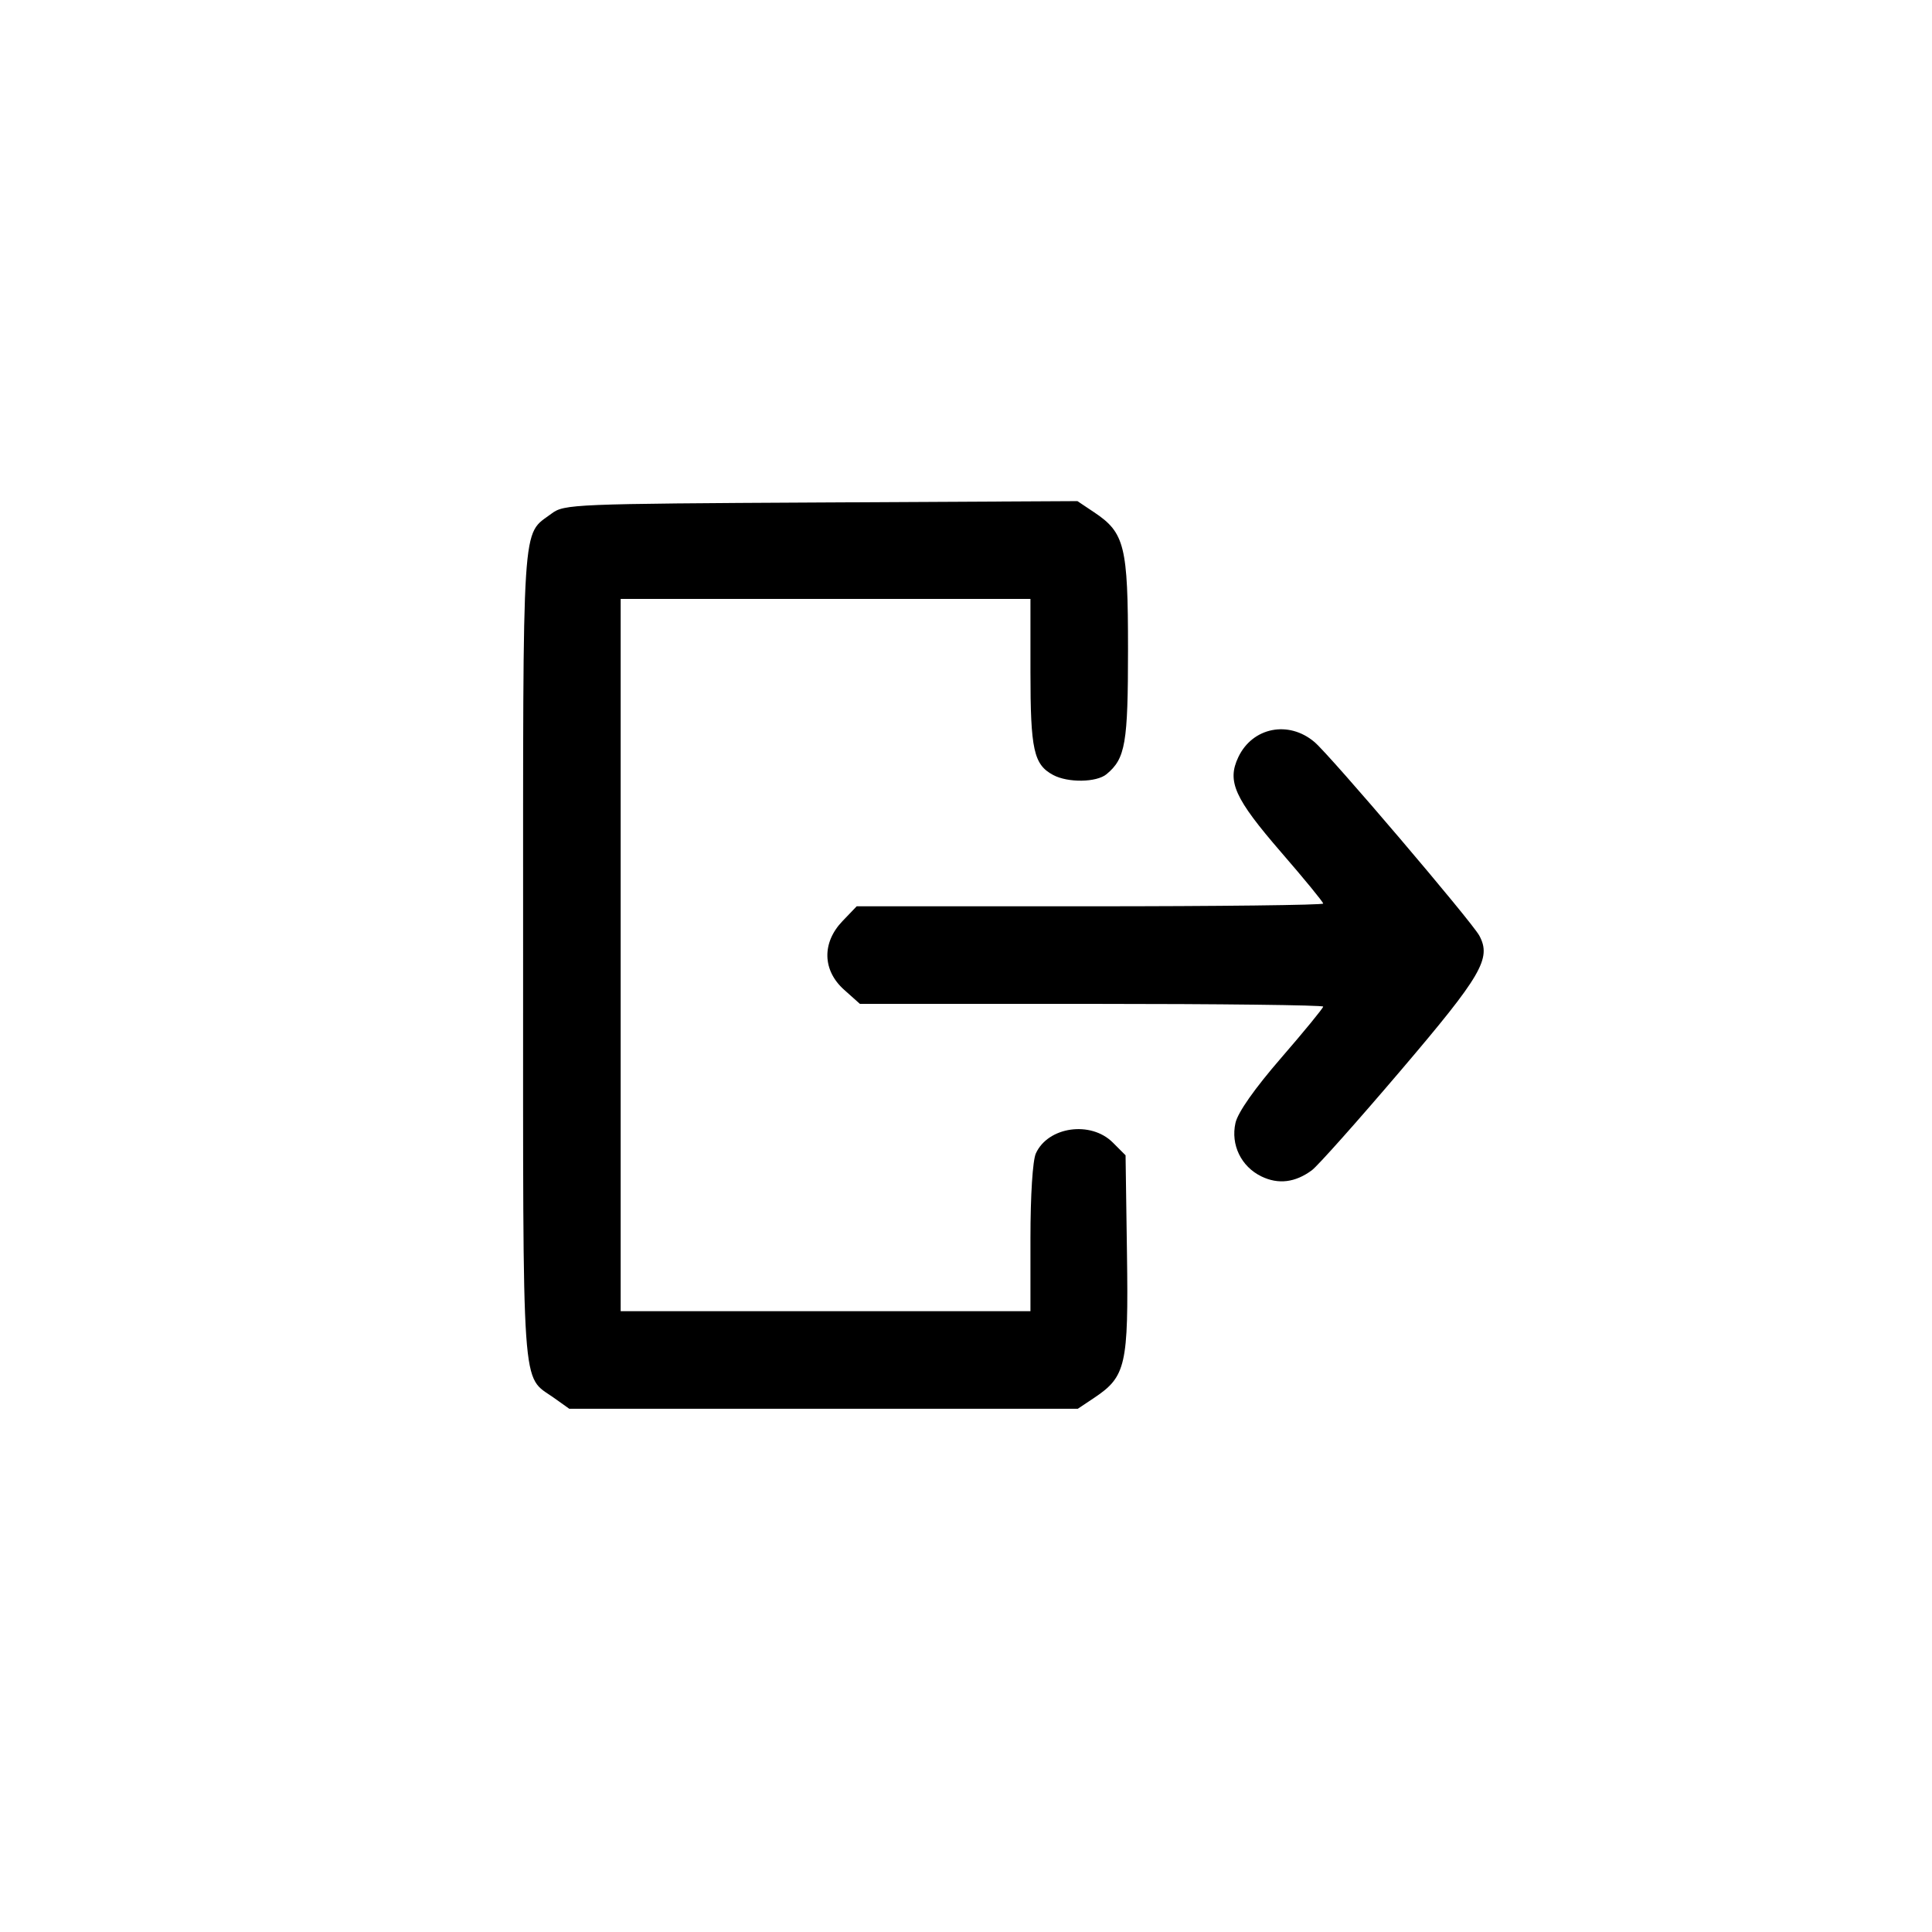
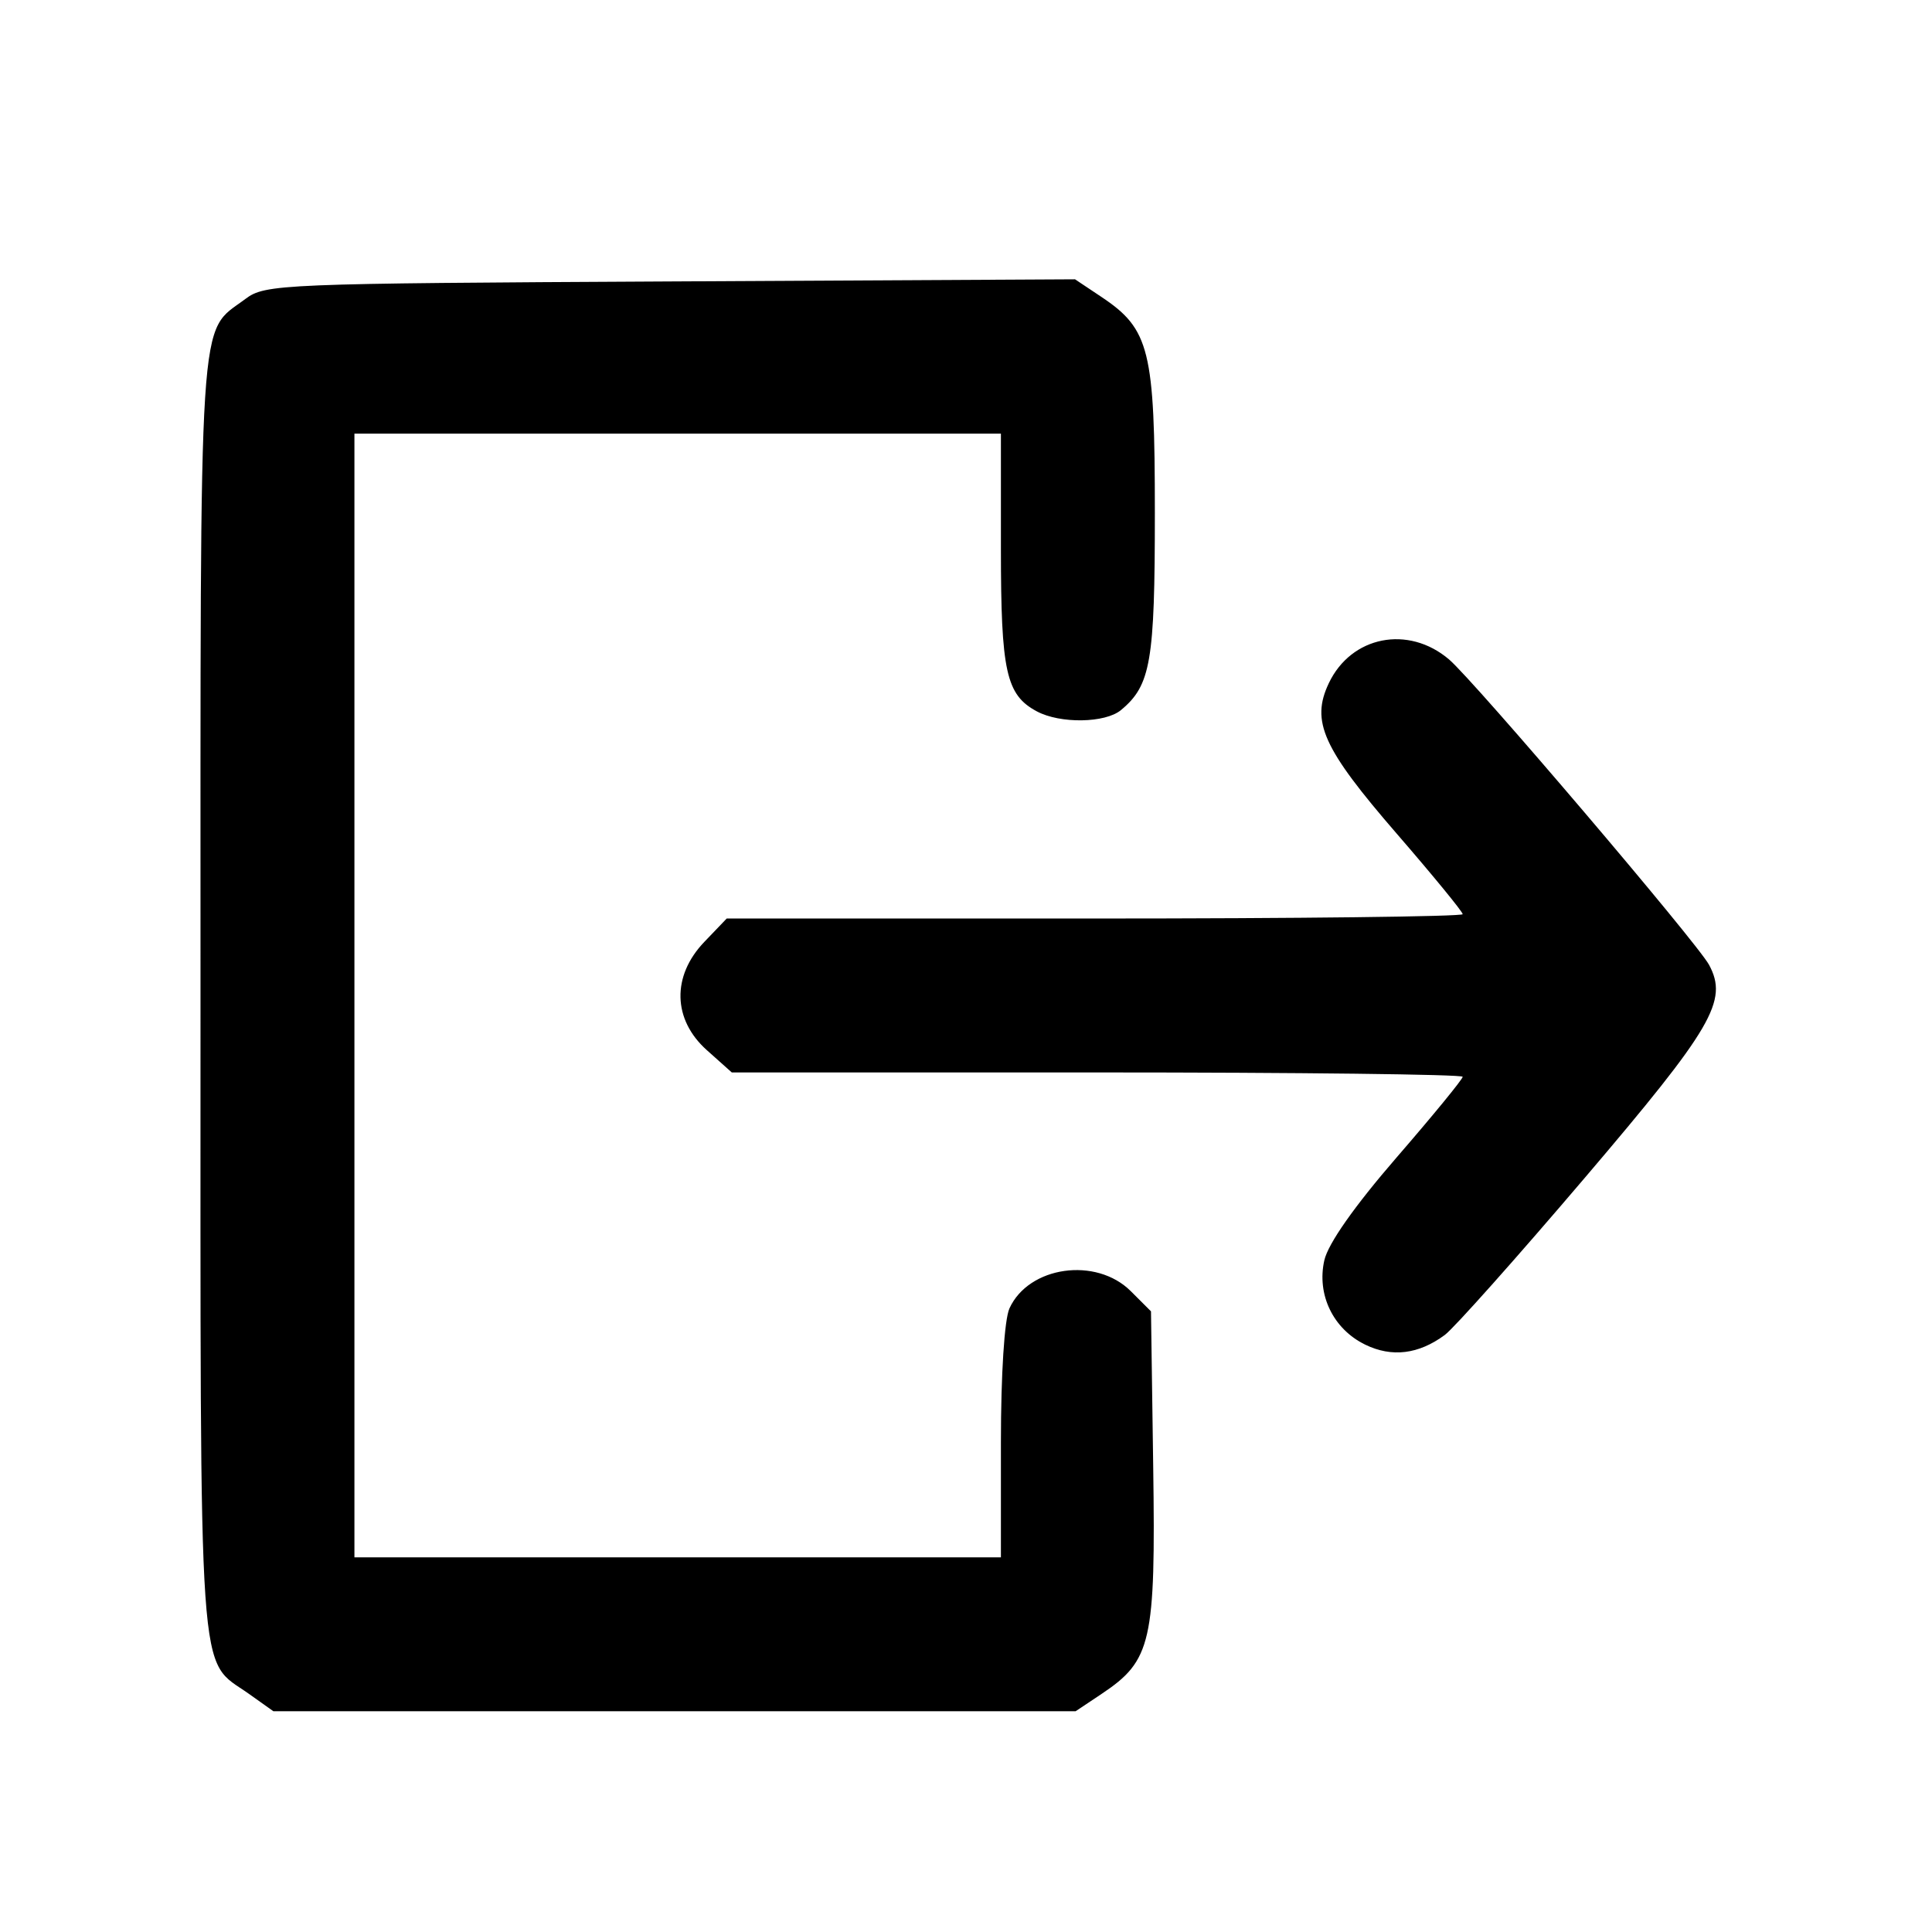
<svg xmlns="http://www.w3.org/2000/svg" version="1.1" id="svg1" width="100" height="100" viewBox="0 0 100 100">
  <defs id="defs1" />
  <g id="g1">
-     <path style="fill:#000000;fill-opacity:1" d="m 28.668,72.35 c -1.694,-1.203 -1.592,0.262 -1.592,-22.915 0,-23.011 -0.086,-21.683 1.473,-22.852 0.65,-0.488 1.123,-0.507 13.946,-0.575 l 13.273,-0.07 0.867,0.58 c 1.581,1.056 1.75,1.743 1.751,7.084 4e-4,4.879 -0.133,5.658 -1.112,6.47 -0.517,0.429 -1.995,0.452 -2.761,0.042 -1.009,-0.54 -1.177,-1.305 -1.177,-5.337 v -3.776 h -10.605 -10.605 v 18.433 18.433 h 10.605 10.605 v -3.776 c 0,-2.23 0.115,-4.028 0.28,-4.391 0.632,-1.388 2.845,-1.701 3.982,-0.563 l 0.661,0.661 0.073,5.108 c 0.082,5.744 -0.056,6.348 -1.688,7.439 l -0.858,0.573 h -13.16 -13.16 z m 36.622,-11.459 c -1.049,-0.509 -1.596,-1.638 -1.342,-2.768 0.123,-0.545 0.988,-1.777 2.367,-3.369 1.195,-1.38 2.173,-2.574 2.173,-2.652 0,-0.078 -5.396,-0.142 -11.99,-0.142 h -11.99 l -0.819,-0.732 c -1.121,-1.002 -1.155,-2.432 -0.083,-3.55 l 0.736,-0.768 h 12.073 c 6.64,0 12.073,-0.064 12.073,-0.142 0,-0.078 -0.972,-1.265 -2.16,-2.636 -2.431,-2.808 -2.829,-3.687 -2.233,-4.942 0.735,-1.548 2.607,-1.918 3.945,-0.78 0.83,0.706 8.146,9.3 8.532,10.023 0.631,1.179 0.12,2.055 -4.07,6.975 -2.229,2.618 -4.299,4.942 -4.601,5.165 -0.86,0.636 -1.737,0.743 -2.611,0.318 z" id="path1" />
+     <path style="fill:#000000;fill-opacity:1;stroke-width:1.578" d="m 12.889,87.677 c -2.672,-1.898 -2.511,0.414 -2.511,-36.152 0,-36.303 -0.135,-34.207 2.324,-36.052 1.026,-0.77 1.772,-0.8 22.002,-0.906 l 20.94,-0.11 1.369,0.914 c 2.493,1.666 2.762,2.75 2.762,11.176 6.31e-4,7.697 -0.21,8.926 -1.754,10.207 -0.816,0.677 -3.147,0.713 -4.355,0.066 C 52.074,35.969 51.807,34.763 51.807,28.402 V 22.445 H 35.076 18.345 v 29.081 29.081 h 16.731 16.731 v -5.957 c 0,-3.518 0.181,-6.354 0.442,-6.928 0.997,-2.189 4.488,-2.683 6.283,-0.889 l 1.043,1.042 0.115,8.059 c 0.129,9.062 -0.088,10.015 -2.663,11.736 l -1.354,0.904 H 34.912 14.151 Z m 57.775,-18.078 c -1.655,-0.804 -2.519,-2.584 -2.117,-4.366 0.194,-0.86 1.559,-2.804 3.734,-5.315 1.886,-2.177 3.428,-4.06 3.428,-4.184 0,-0.124 -8.512,-0.225 -18.916,-0.225 H 37.877 l -1.292,-1.154 c -1.769,-1.581 -1.822,-3.836 -0.131,-5.601 l 1.161,-1.212 h 19.047 c 10.476,0 19.047,-0.101 19.047,-0.224 0,-0.124 -1.533,-1.995 -3.407,-4.159 -3.836,-4.43 -4.463,-5.817 -3.523,-7.797 1.159,-2.442 4.113,-3.026 6.223,-1.23 1.309,1.114 12.851,14.672 13.461,15.812 0.995,1.859 0.189,3.242 -6.421,11.004 -3.516,4.13 -6.783,7.797 -7.259,8.149 -1.357,1.003 -2.74,1.172 -4.12,0.502 z" id="path1" />
  </g>
</svg>
